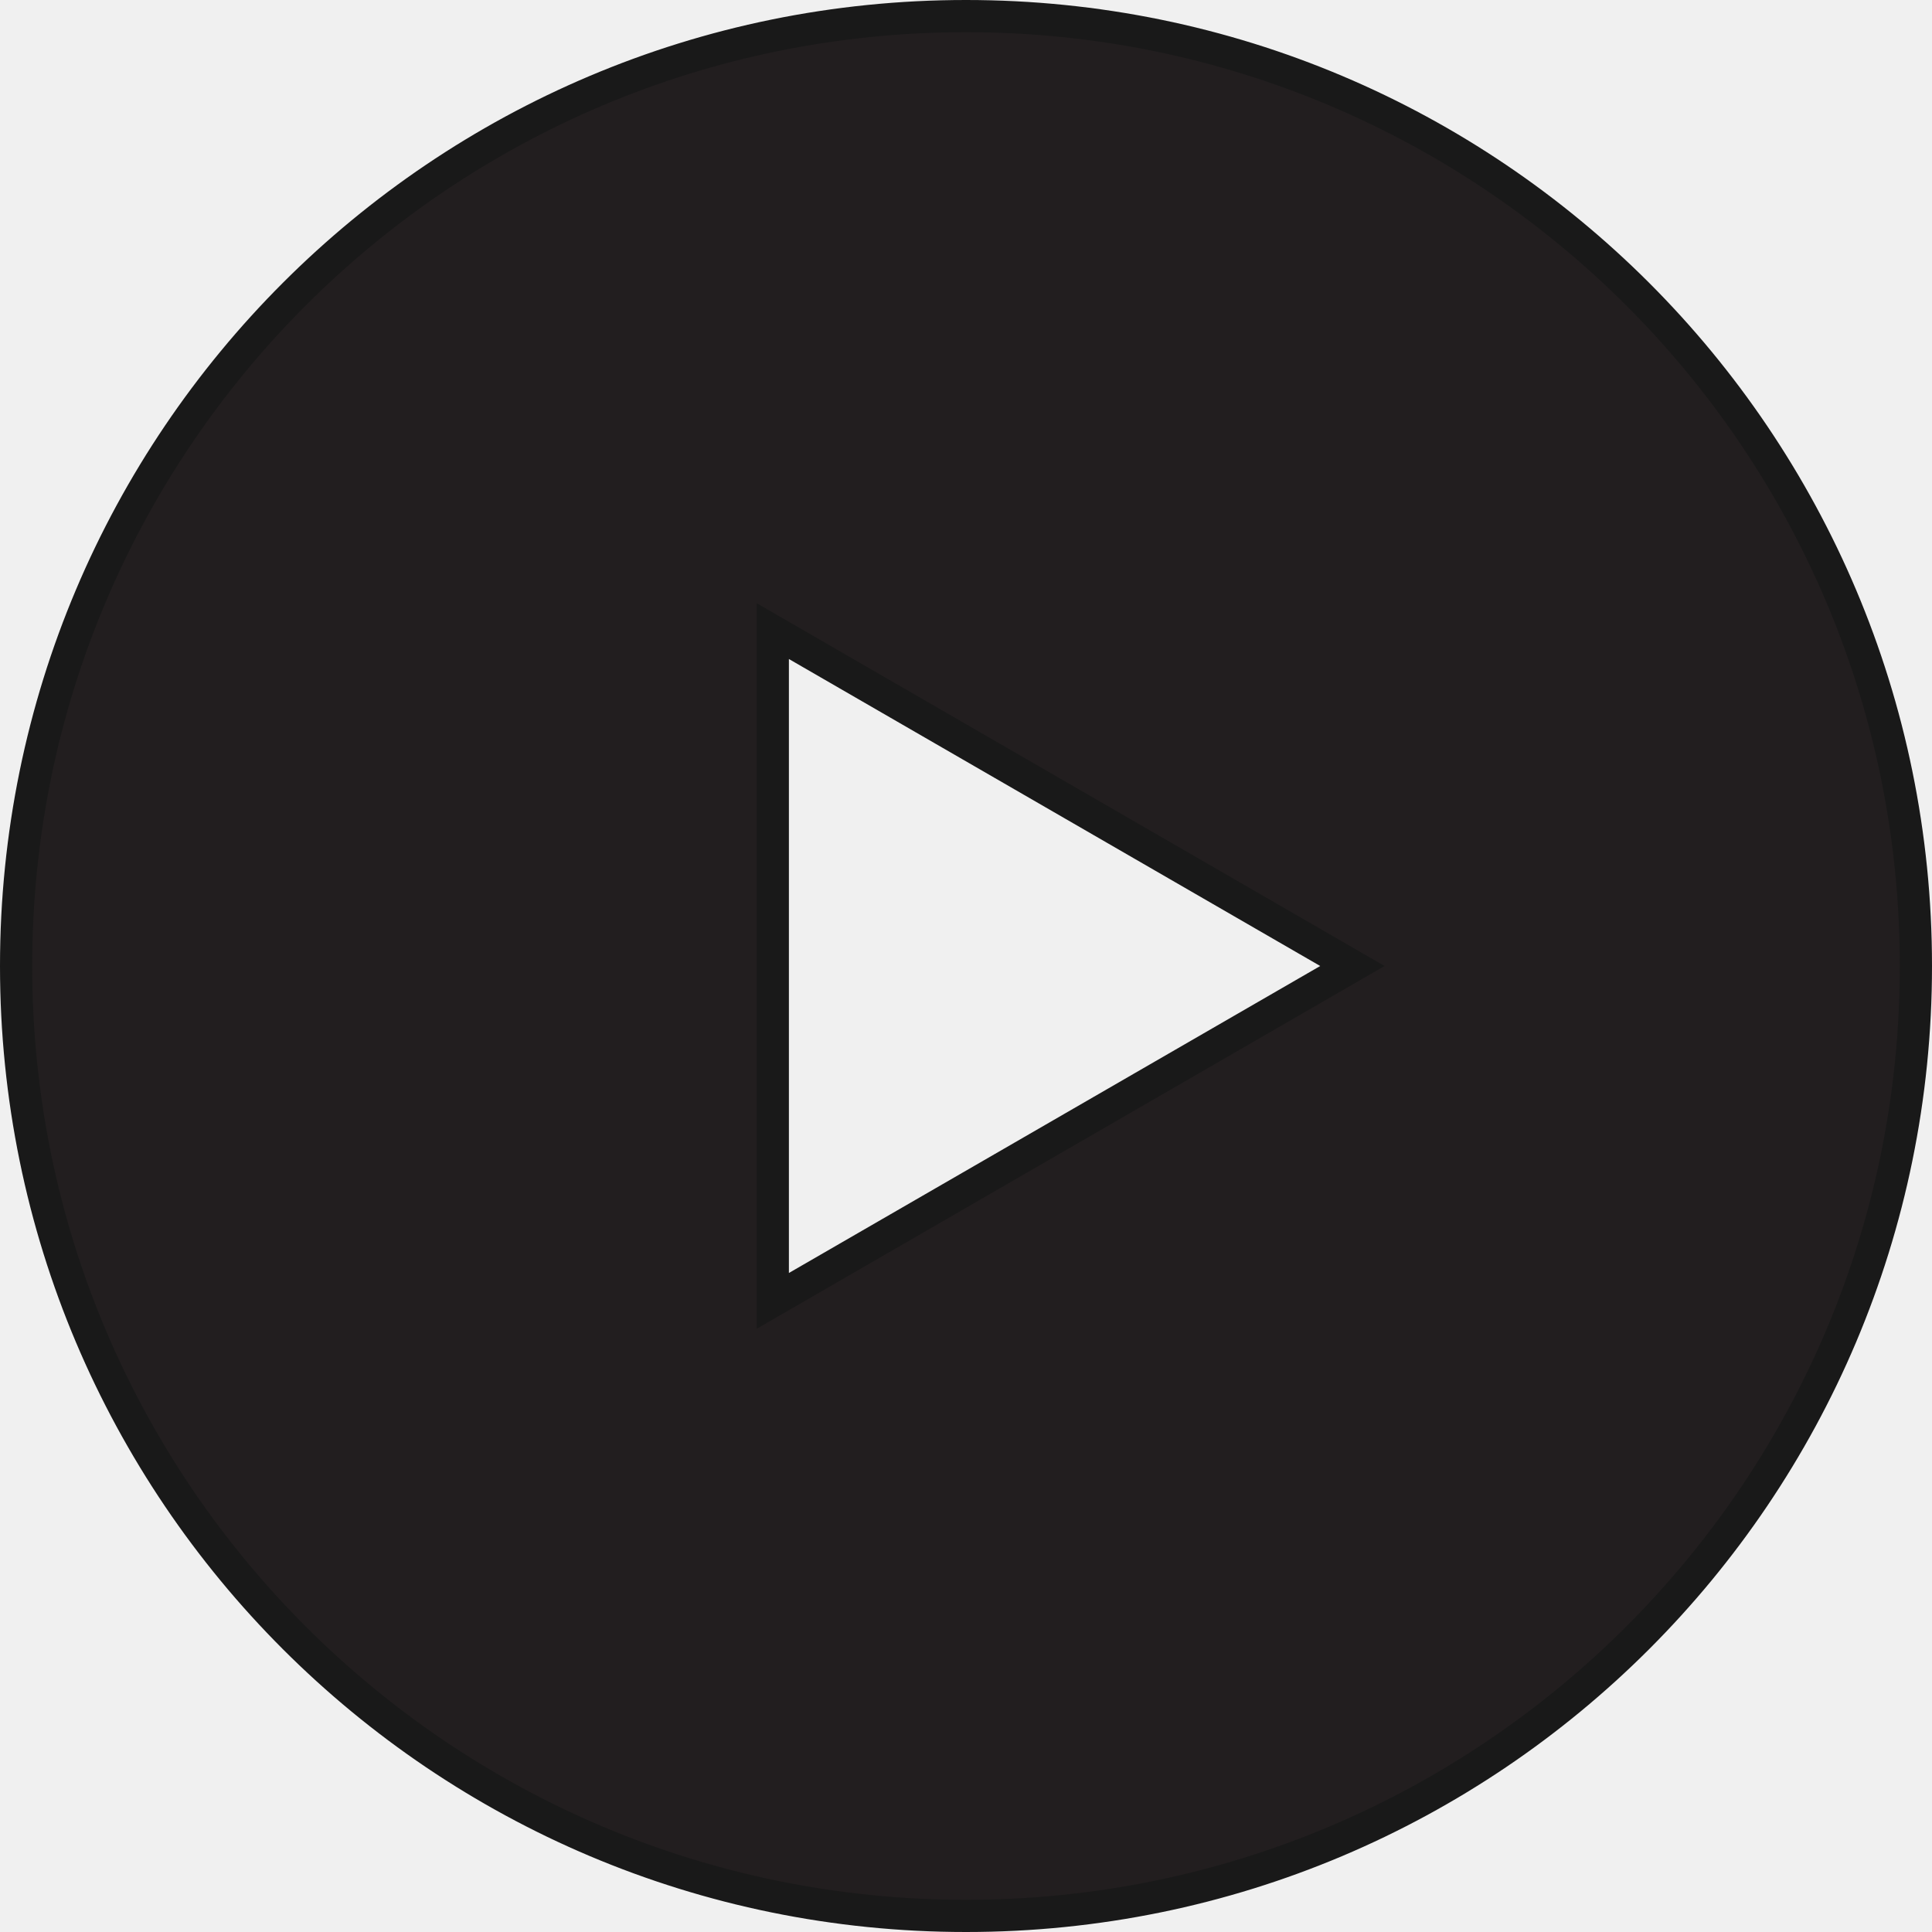
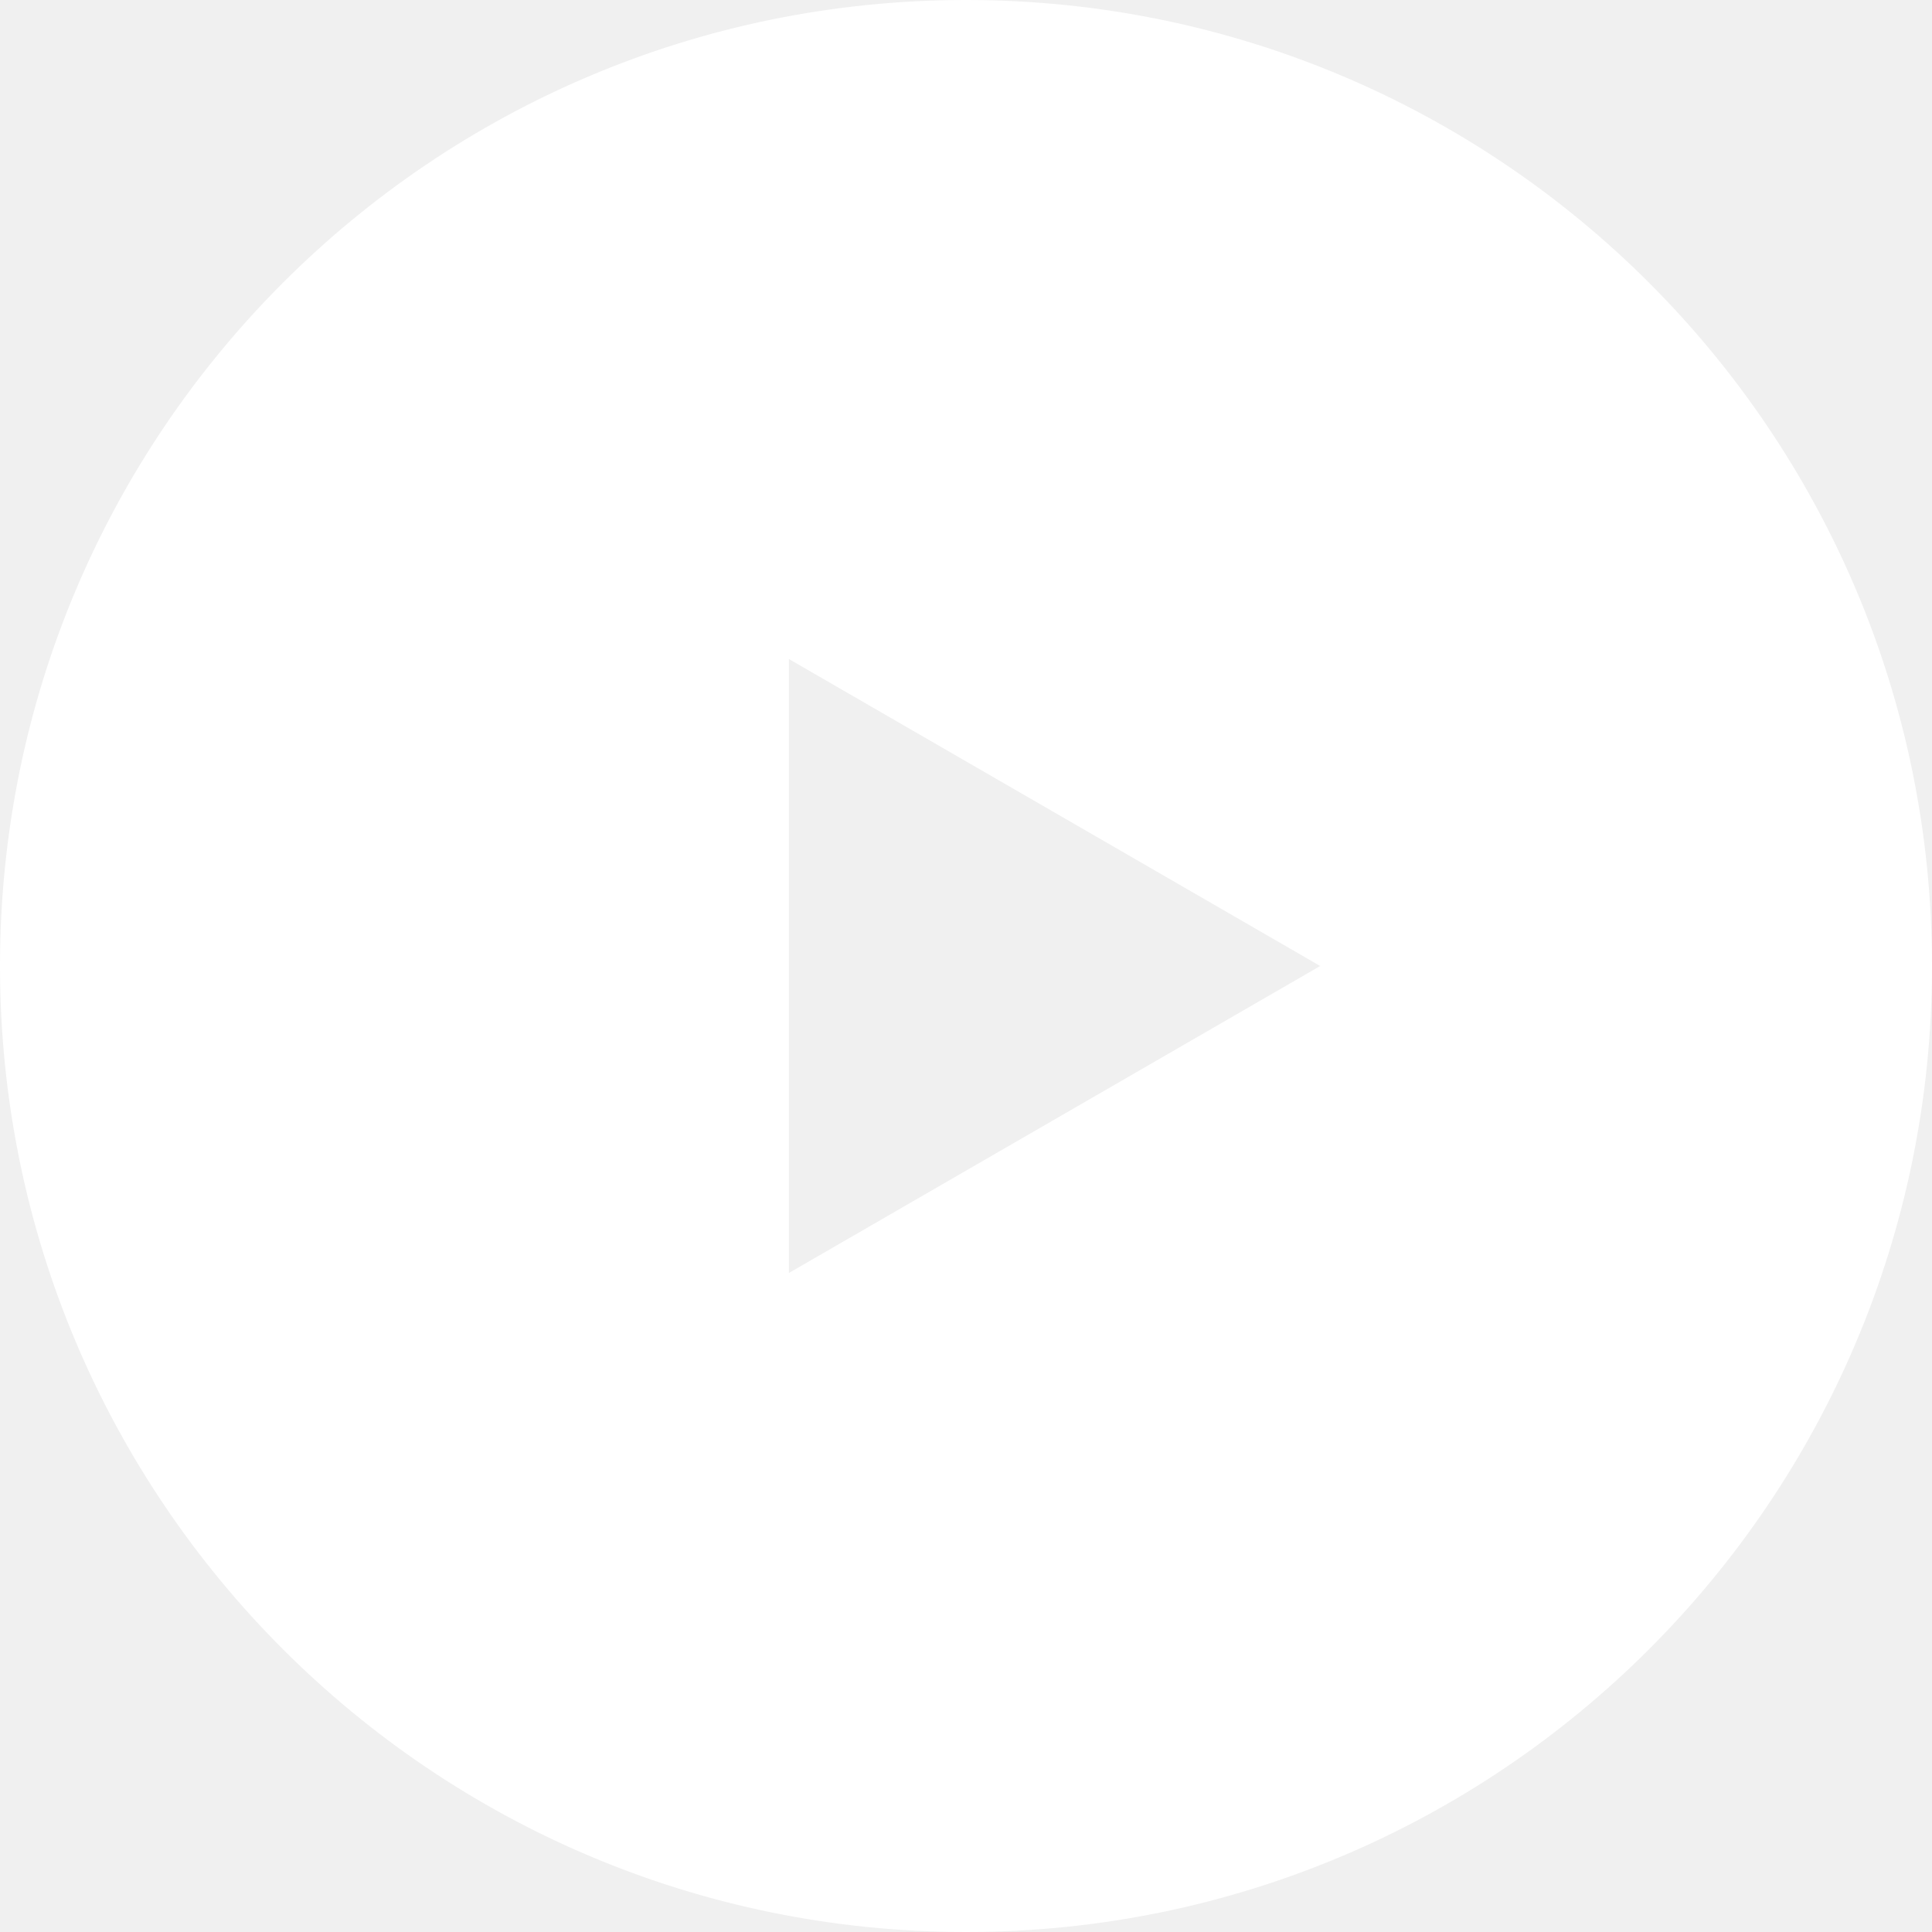
<svg xmlns="http://www.w3.org/2000/svg" version="1.1" id="Laag_1" x="0px" y="0px" viewBox="0 0 60 60" style="enable-background:new 0 0 60 60;" xml:space="preserve">
  <style type="text/css">
- 	.st0{fill:#221E1F;stroke:#191919;}
+ 	.st0{fill:#FFFFFF;stroke:#FFFFFF;}
</style>
-   <path class="st0" d="M30,0.5C13.7,0.5,0.5,13.7,0.5,30c0,16.3,13.2,29.5,29.5,29.5S59.5,46.3,59.5,30C59.5,13.7,46.3,0.5,30,0.5z   M24,40.4V19.6L42,30L24,40.4z" />
+   <path class="st0" d="M30,0.5C13.7,0.5,0.5,13.7,0.5,30S13.7,59.5,30,59.5S59.5,46.3,59.5,30S46.3,0.5,30,0.5z M24,40.4V19.6L42,30  L24,40.4z" />
</svg>
